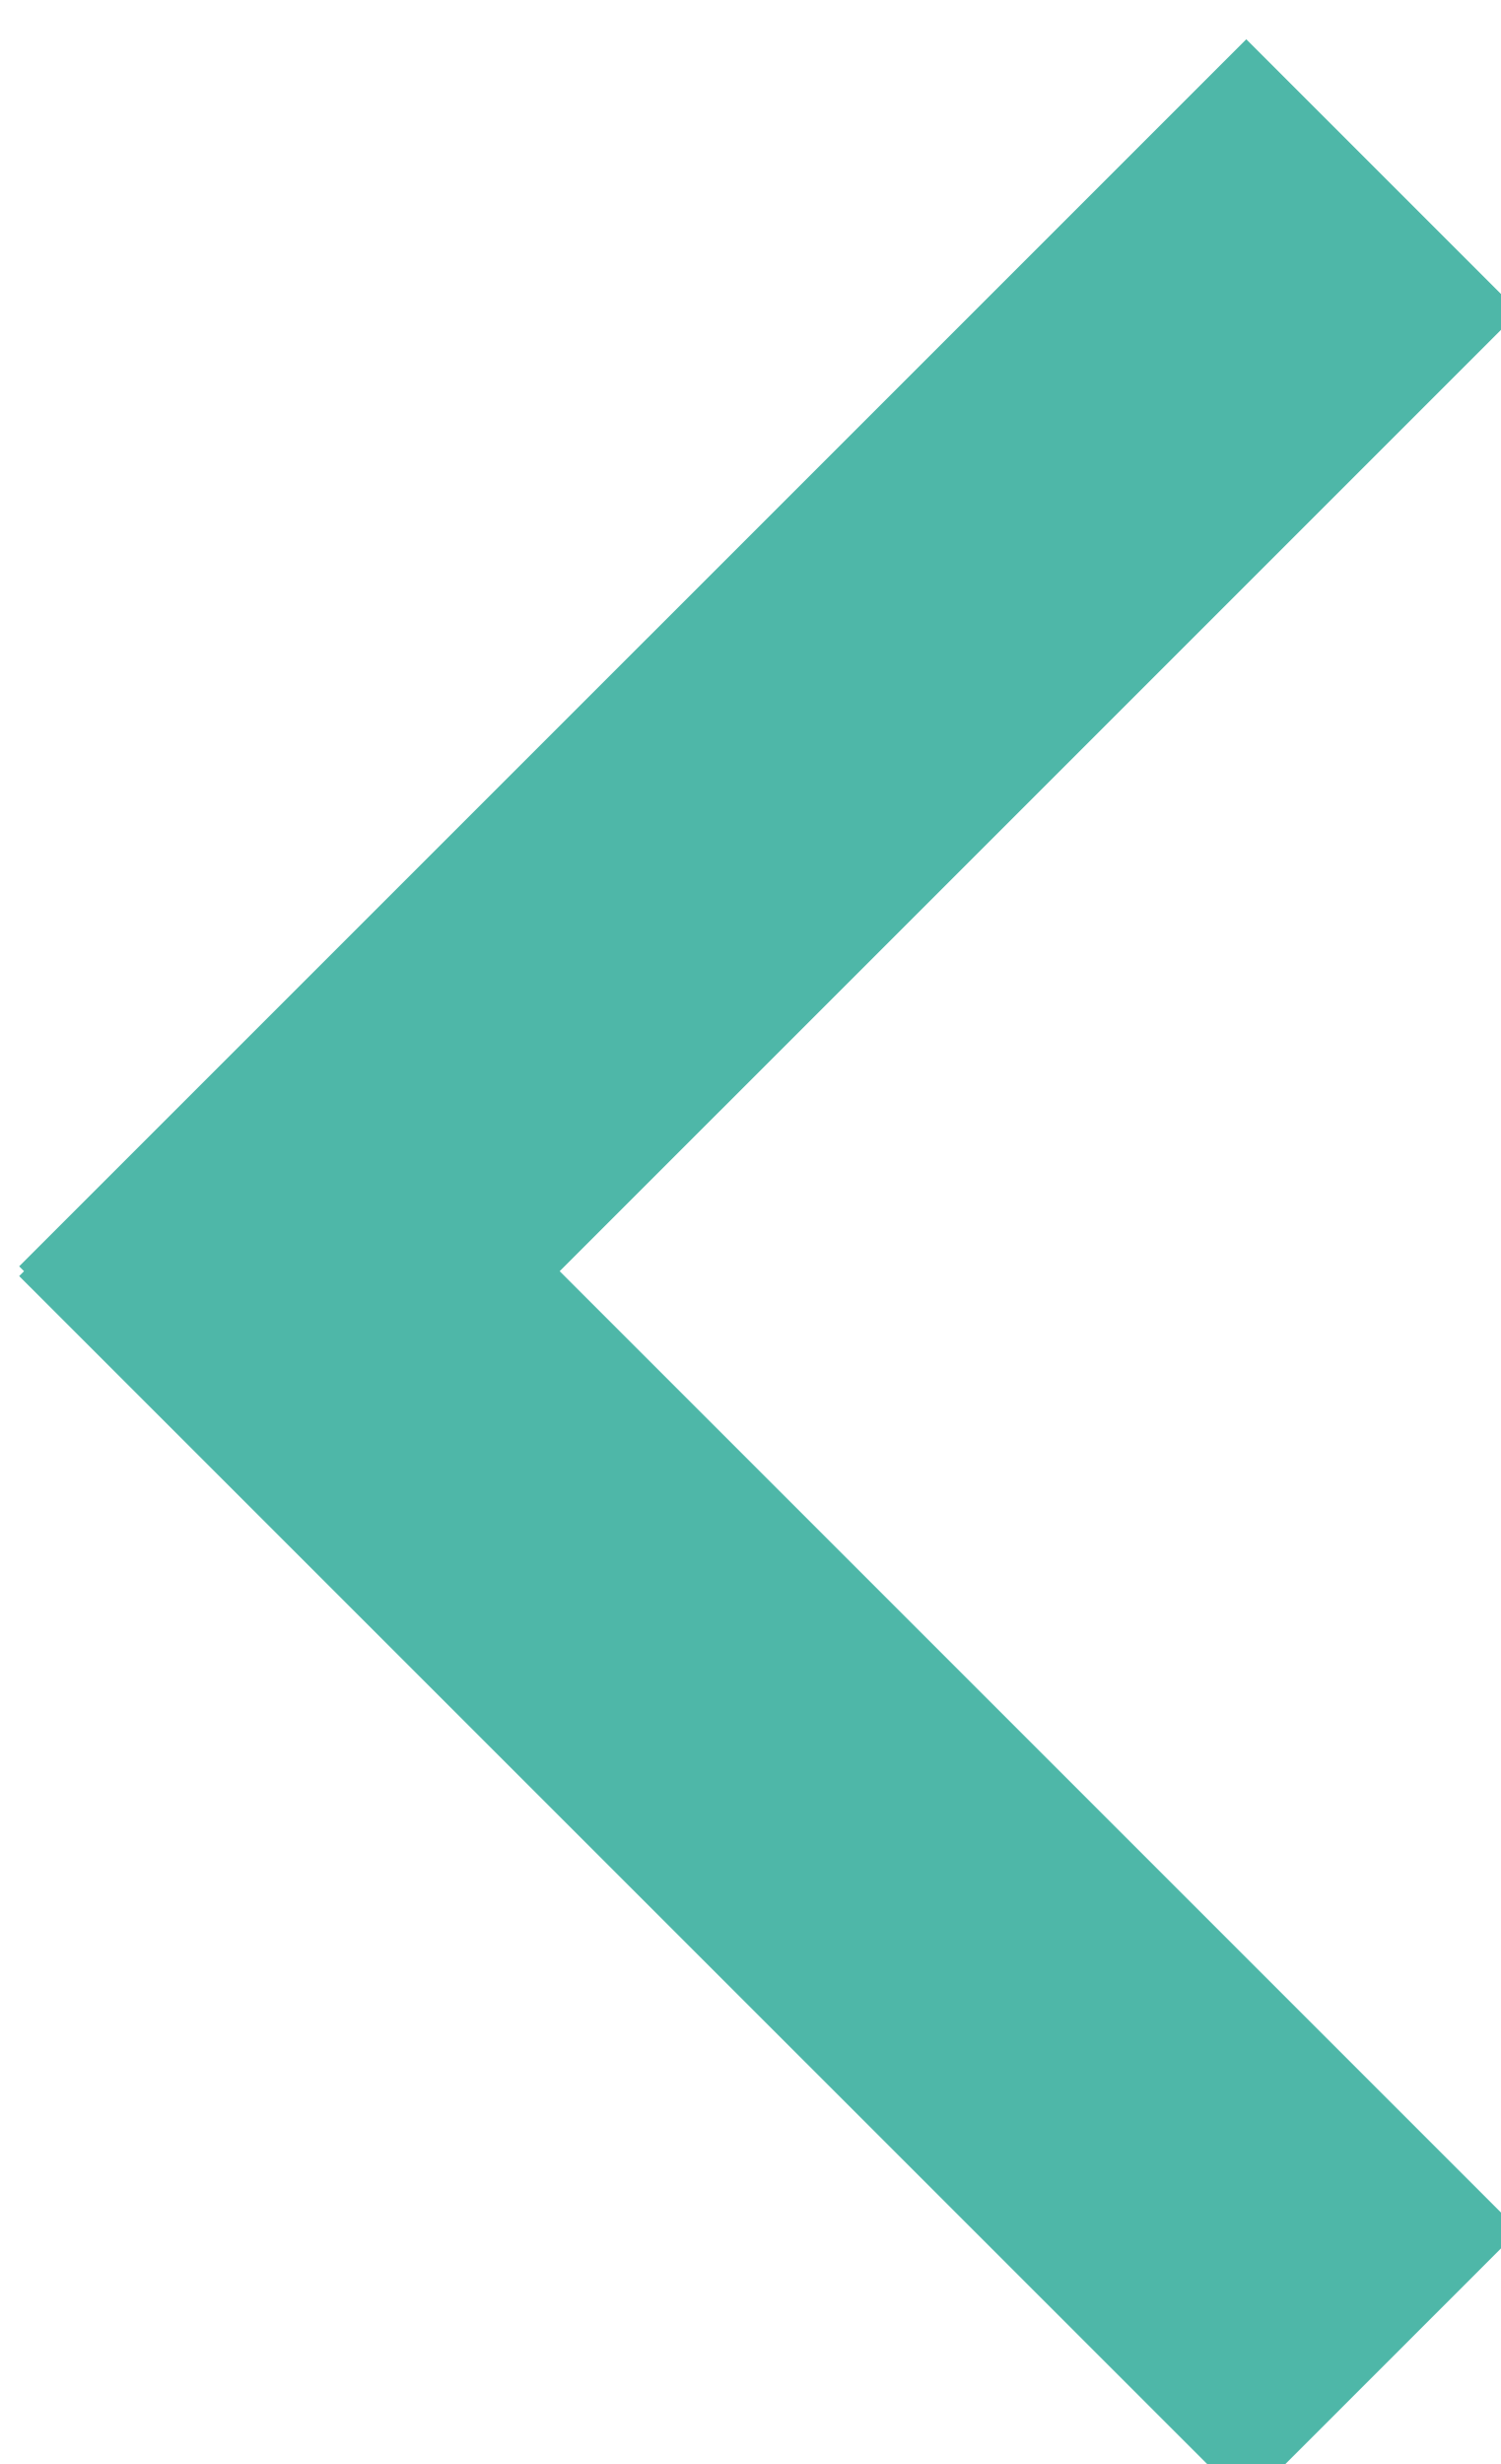
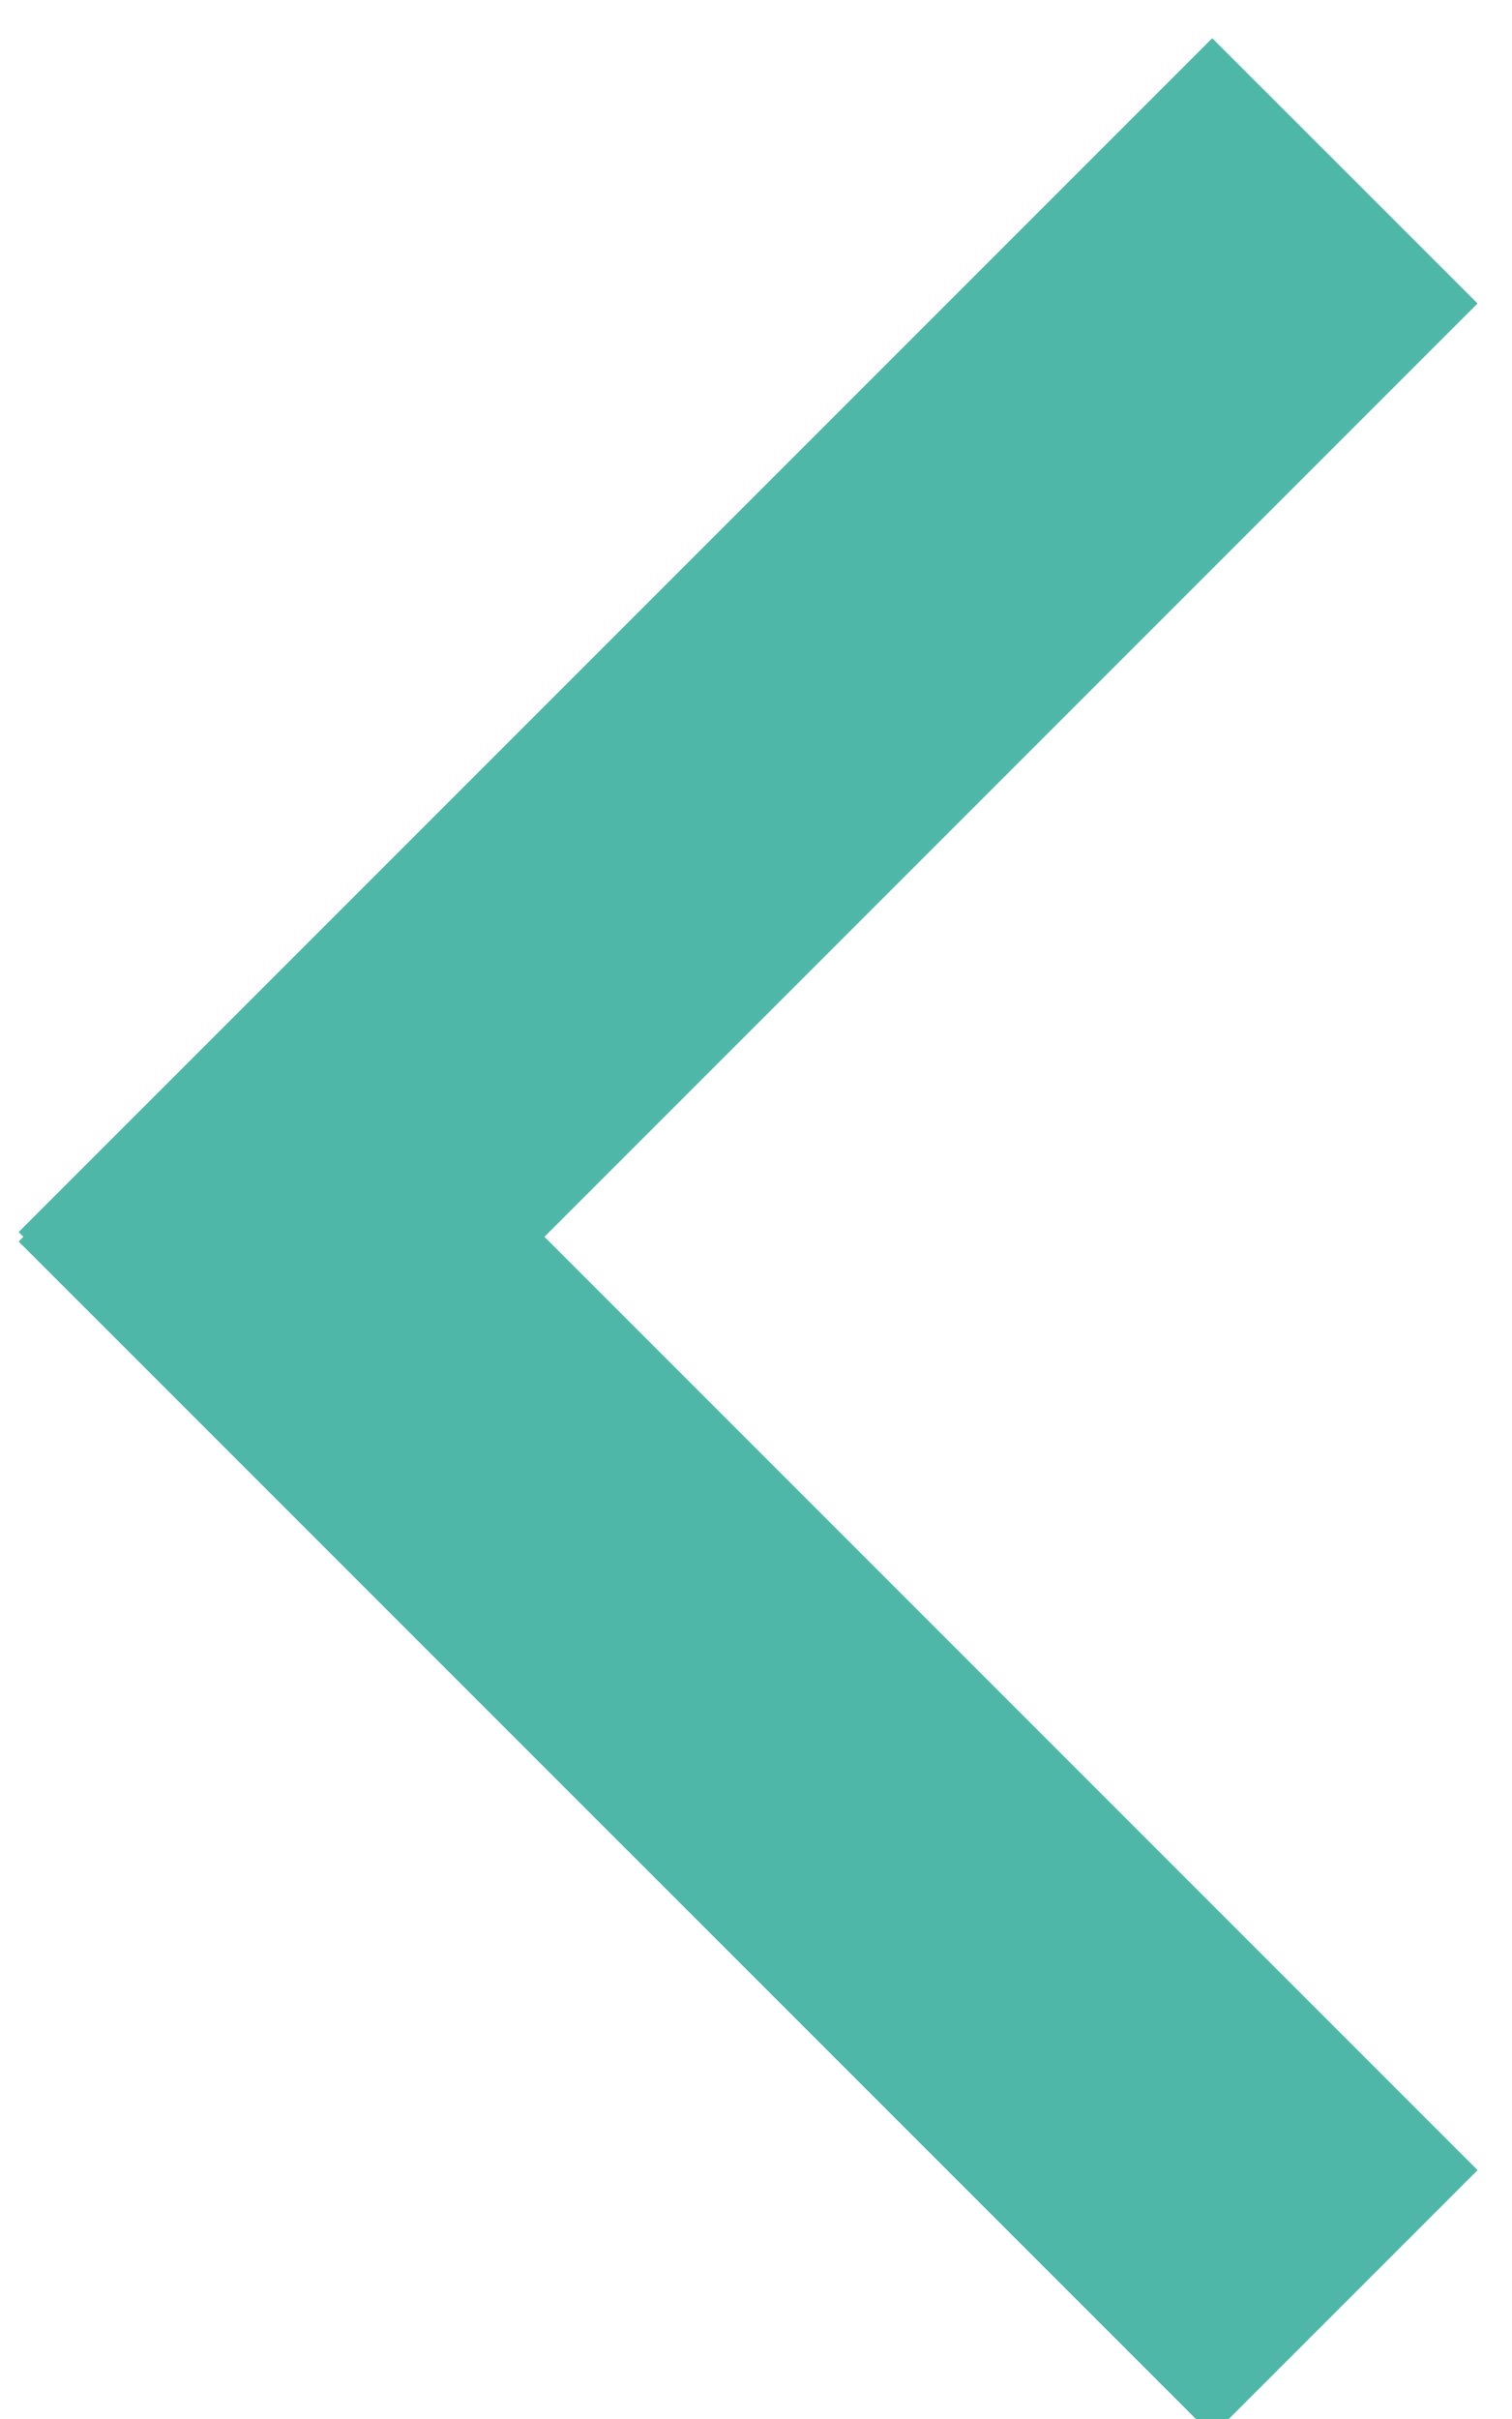
- <svg xmlns="http://www.w3.org/2000/svg">
-   <path fill-rule="evenodd" fill="rgb(78, 183, 168)" d="M14.663,21.531 L12.031,24.163 L0.185,12.318 L0.232,12.271 L0.185,12.224 L12.031,0.379 L14.663,3.011 L5.403,12.271 L14.663,21.531 Z" />
+ <svg xmlns="http://www.w3.org/2000/svg" xmlns:xlink="http://www.w3.org/1999/xlink" viewBox="0 0 15 24">
+   <defs>
+     <path id="vj8va" d="M167.03 438.379l2.633 2.632-9.26 9.26 9.26 9.26-2.632 2.632-11.846-11.845.047-.047-.047-.047z" />
+   </defs>
+   <g>
+     <g transform="translate(-155 -438)">
+       <use fill="#4eb7a8" xlink:href="#vj8va" />
+     </g>
+   </g>
</svg>
